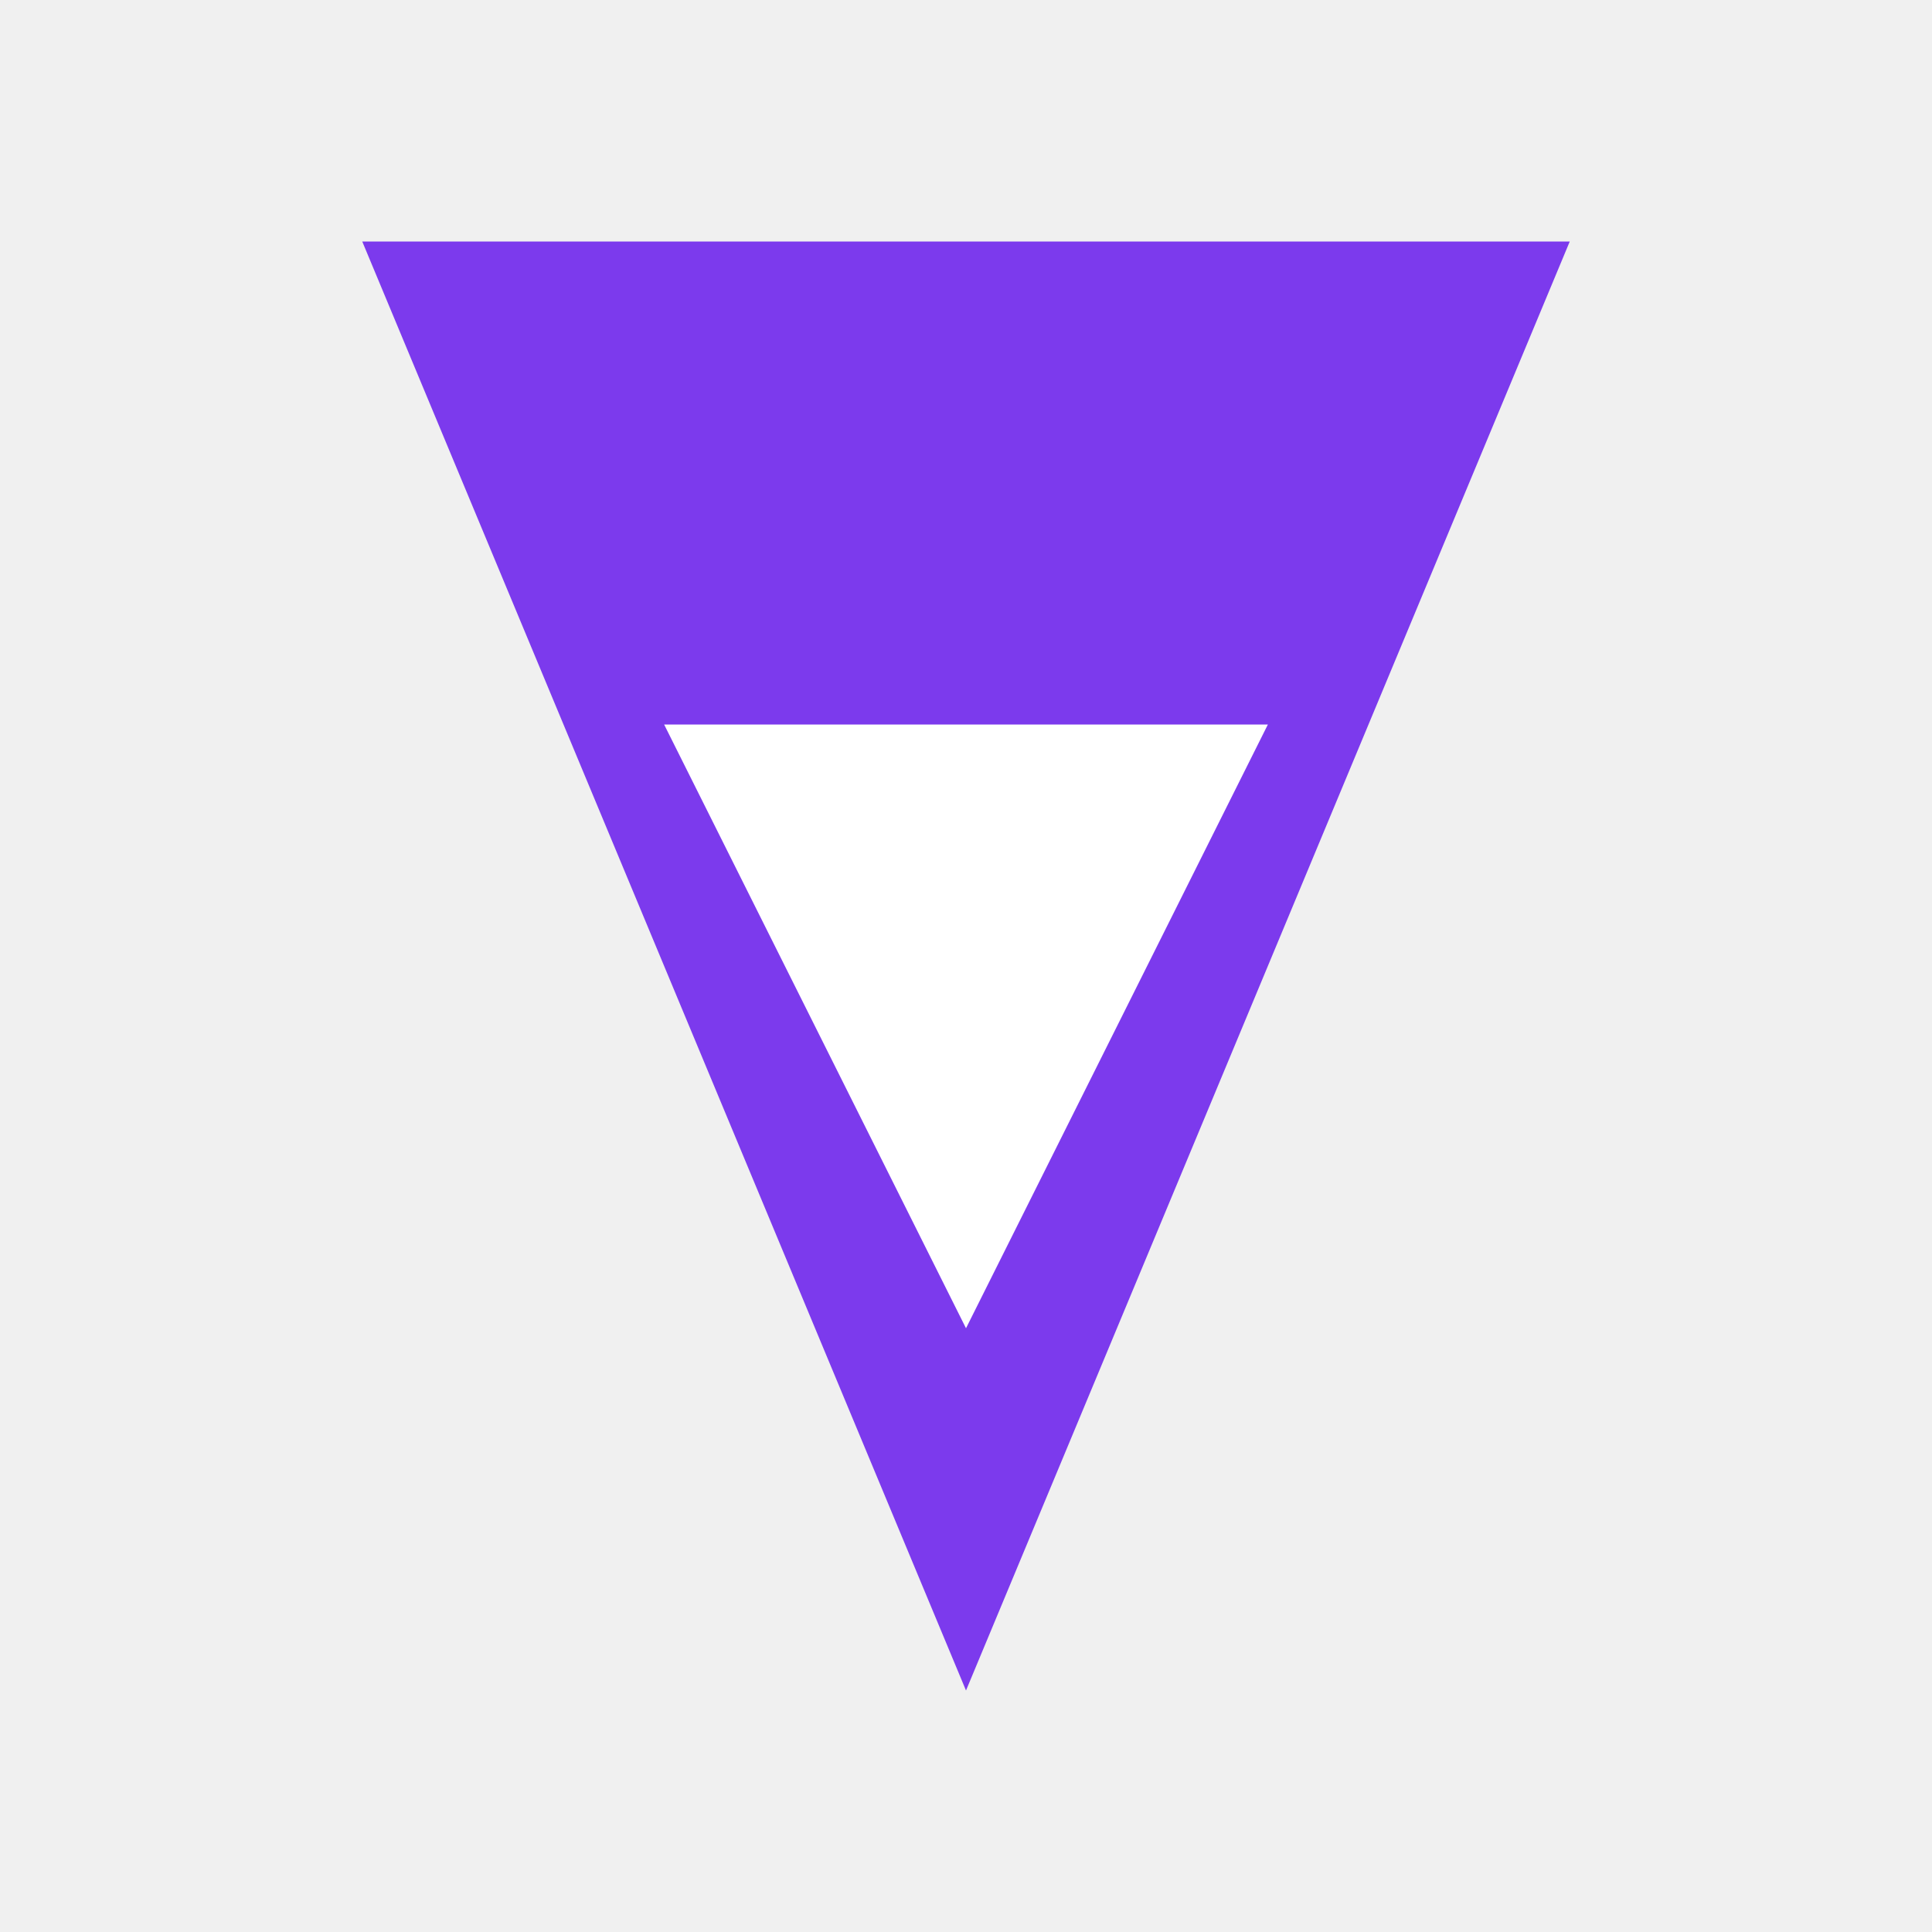
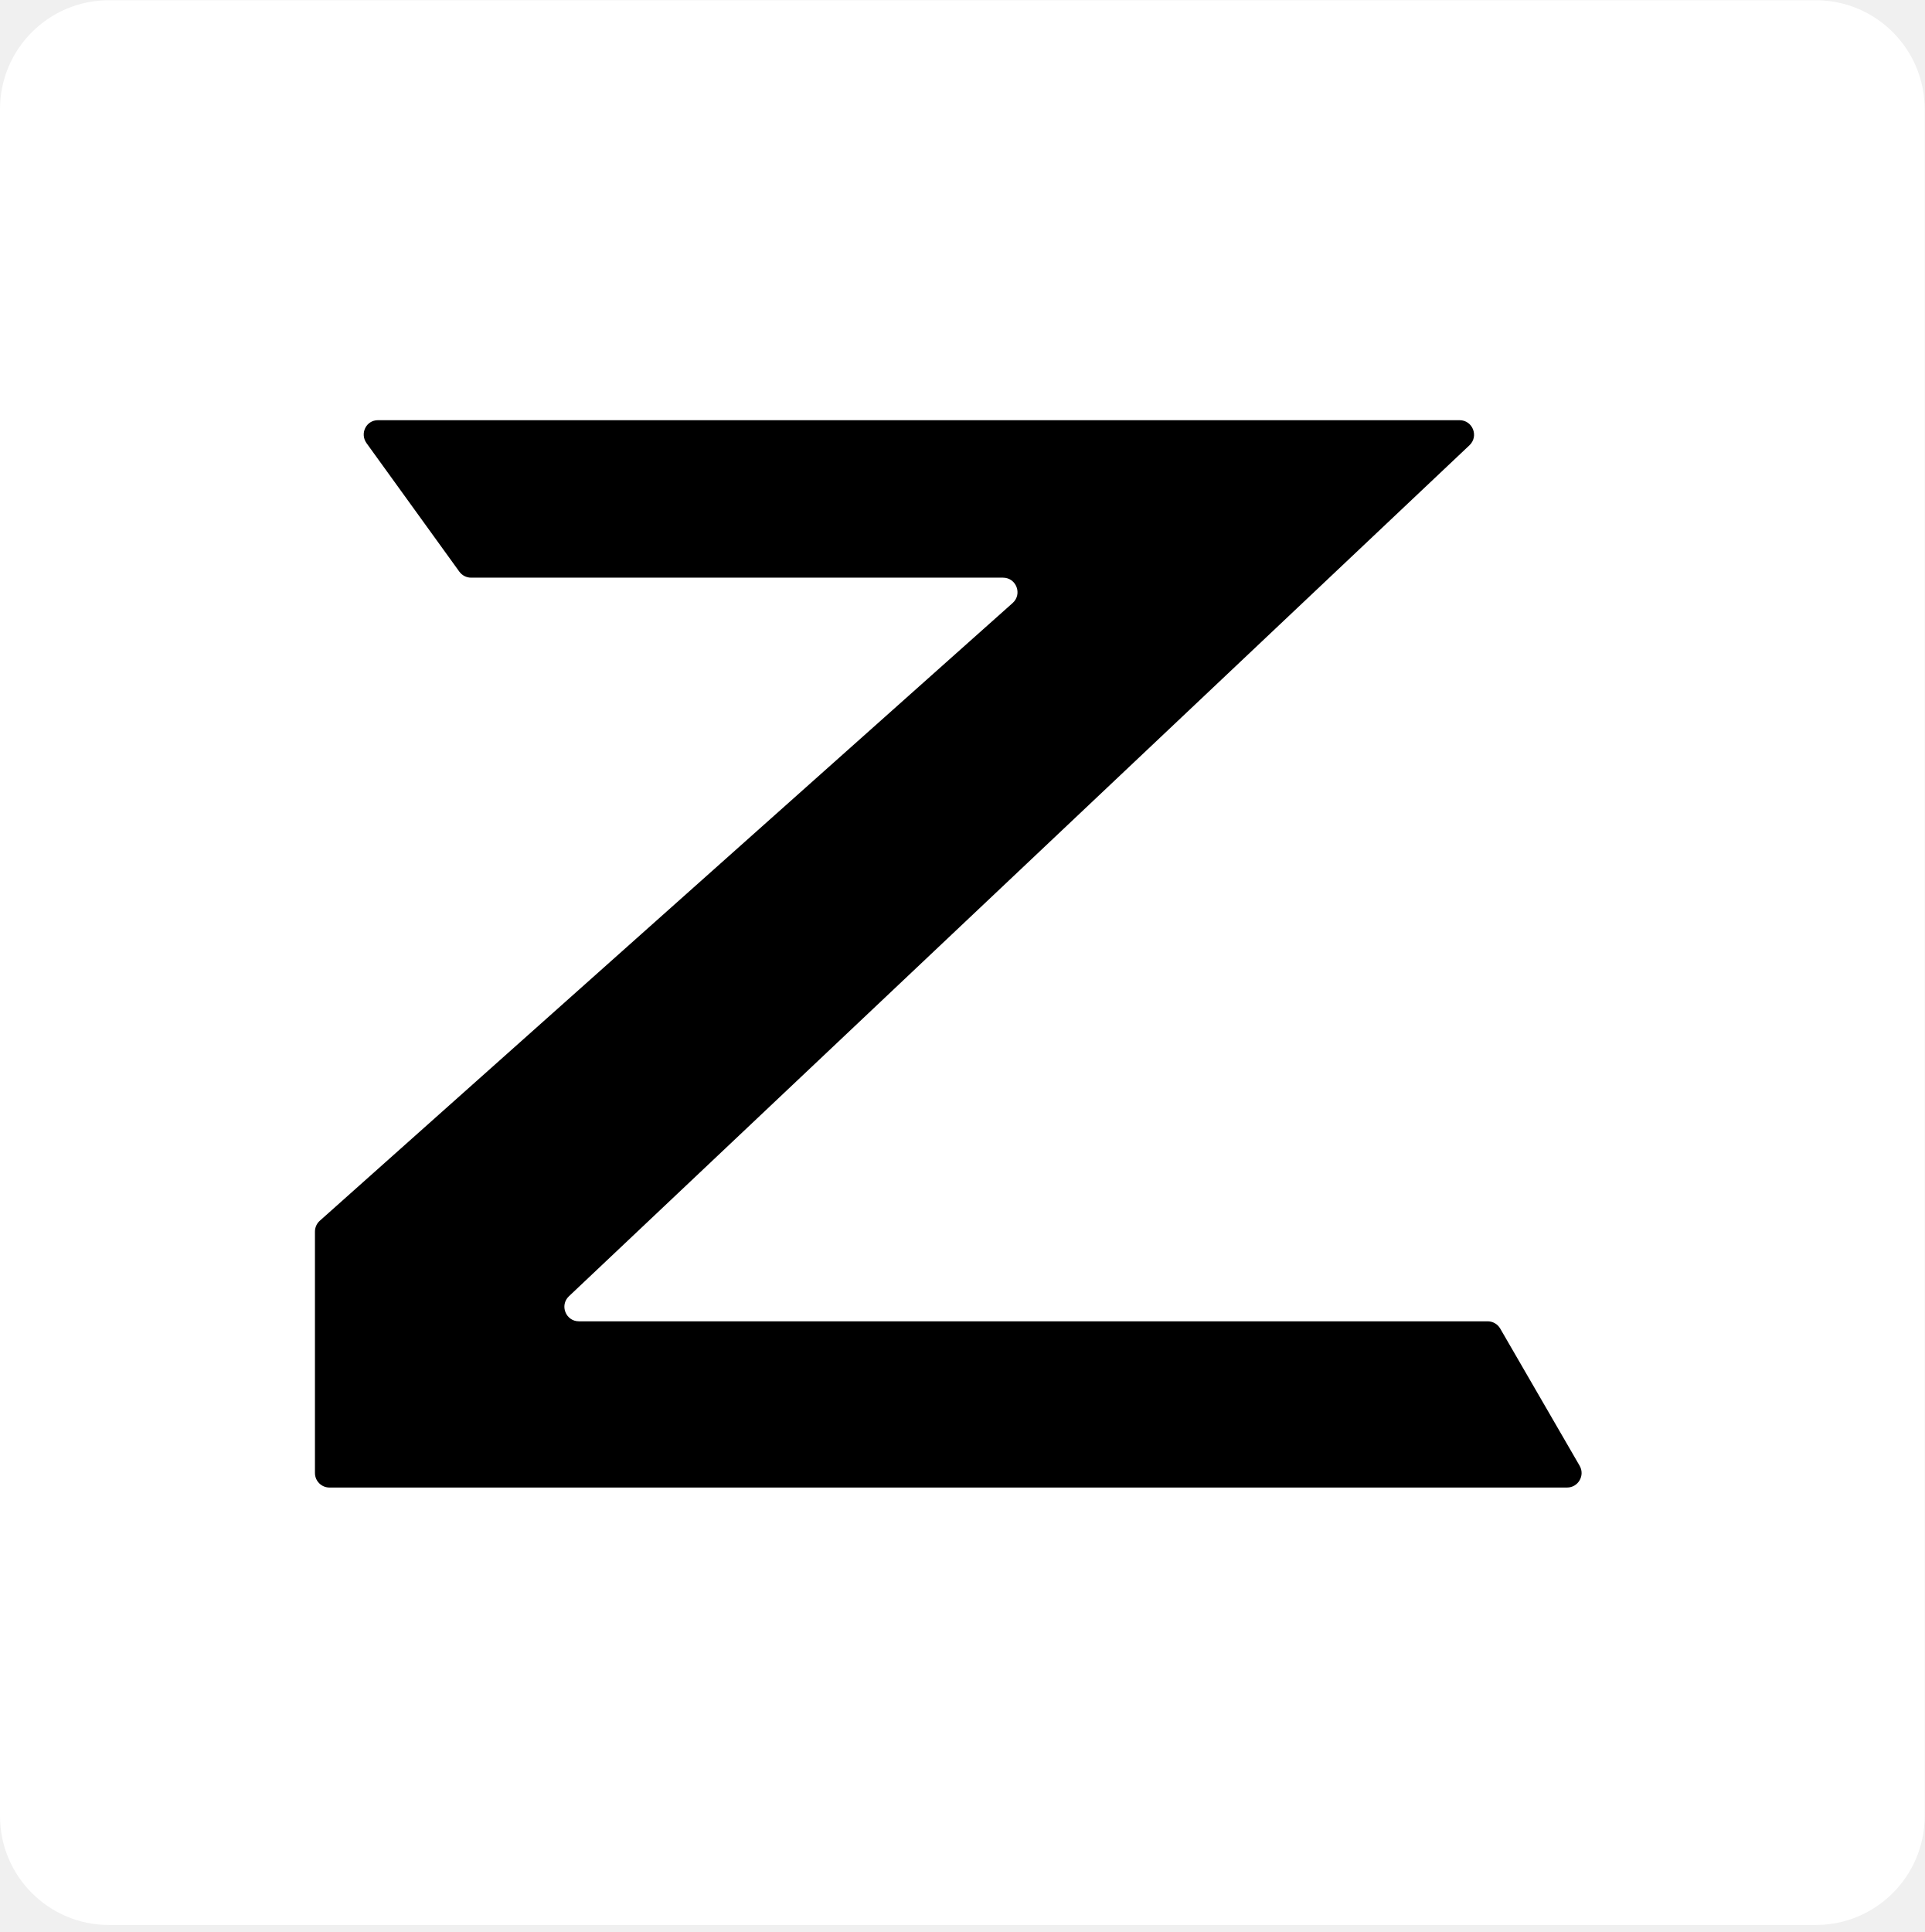
- <svg xmlns="http://www.w3.org/2000/svg" width="32" height="32" viewBox="0 0 32 32" fill="none">
-   <path d="M6 4L26 4L16 28L6 4Z" fill="#7C3AED" />
-   <path d="M11 12L21 12L16 22L11 12Z" fill="white" />
+ <svg xmlns="http://www.w3.org/2000/svg" width="265" height="266" viewBox="0 0 265 266" fill="none">
+   <rect y="0.033" width="265" height="265" rx="15" fill="white" />
+   <path d="M200.956 57.852H52.037C50.406 57.852 49.517 59.7 50.472 61.023L63.242 78.704C63.618 79.225 64.221 79.533 64.864 79.533H138.092C139.93 79.533 140.795 81.803 139.423 83.026L44.033 168.073C43.607 168.453 43.364 168.996 43.364 169.566V202.806C43.364 203.911 44.259 204.806 45.364 204.806H215.758C217.299 204.806 218.261 203.137 217.489 201.804L206.555 182.918C206.197 182.3 205.538 181.92 204.824 181.92H79.71C77.901 181.92 77.022 179.709 78.337 178.466L202.322 61.305C203.637 60.063 202.765 57.852 200.956 57.852Z" fill="black" />
</svg>
